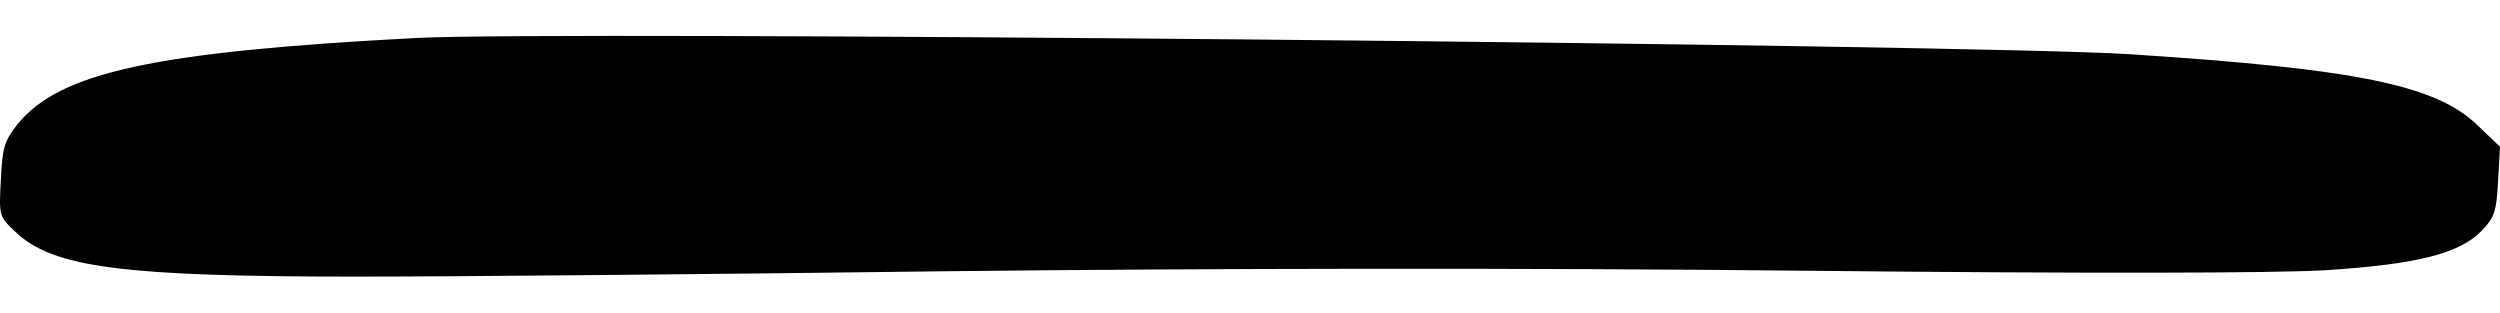
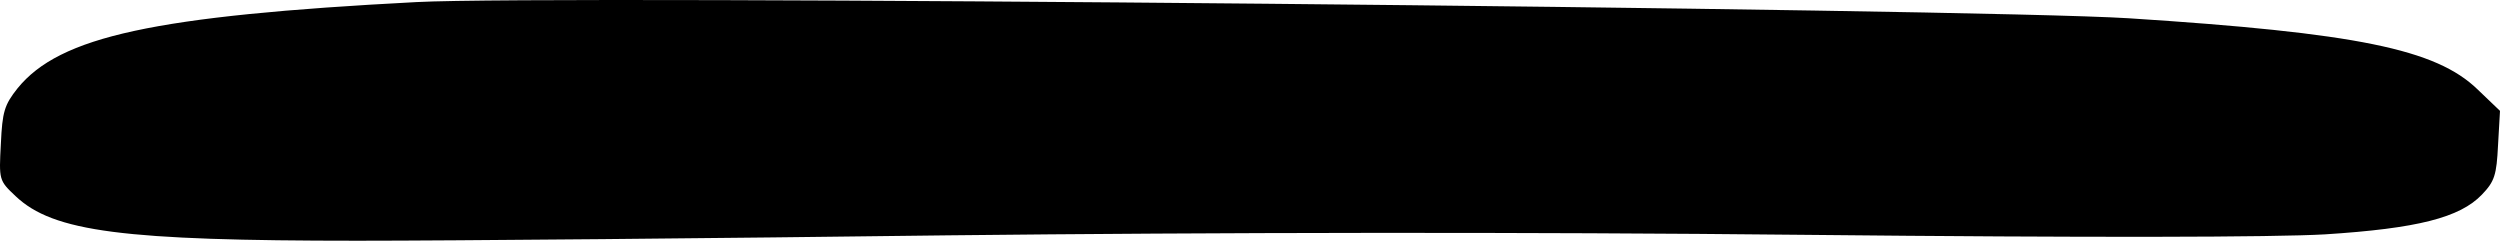
- <svg xmlns="http://www.w3.org/2000/svg" width="100%" height="100%" viewBox="0 0 512 64" version="1.1" xml:space="preserve" style="fill-rule:evenodd;clip-rule:evenodd;stroke-linejoin:round;stroke-miterlimit:2;">
-   <g transform="matrix(0.100357,0,0,-0.100357,-1.02498,57.2523)">
+ <svg xmlns="http://www.w3.org/2000/svg" width="100%" height="100%" viewBox="0 0 512 50" version="1.1" xml:space="preserve" style="fill-rule:evenodd;clip-rule:evenodd;stroke-linejoin:round;stroke-miterlimit:2;">
+   <g transform="matrix(0.100357,0,0,-0.100357,-1.02542,49.9024)">
    <path d="M860,493C325,465 132,423 46,317C19,283 15,269 12,204C8,130 8,129 42,97C119,24 262,6 740,6C935,6 1478,11 1945,17C2490,23 3118,24 3695,18C4279,12 4651,13 4755,19C4943,31 5030,53 5075,100C5101,127 5105,140 5108,201L5112,271L5066,315C4981,397 4820,430 4354,460C4035,480 1139,508 860,493Z" style="fill-rule:nonzero;" />
  </g>
</svg>
